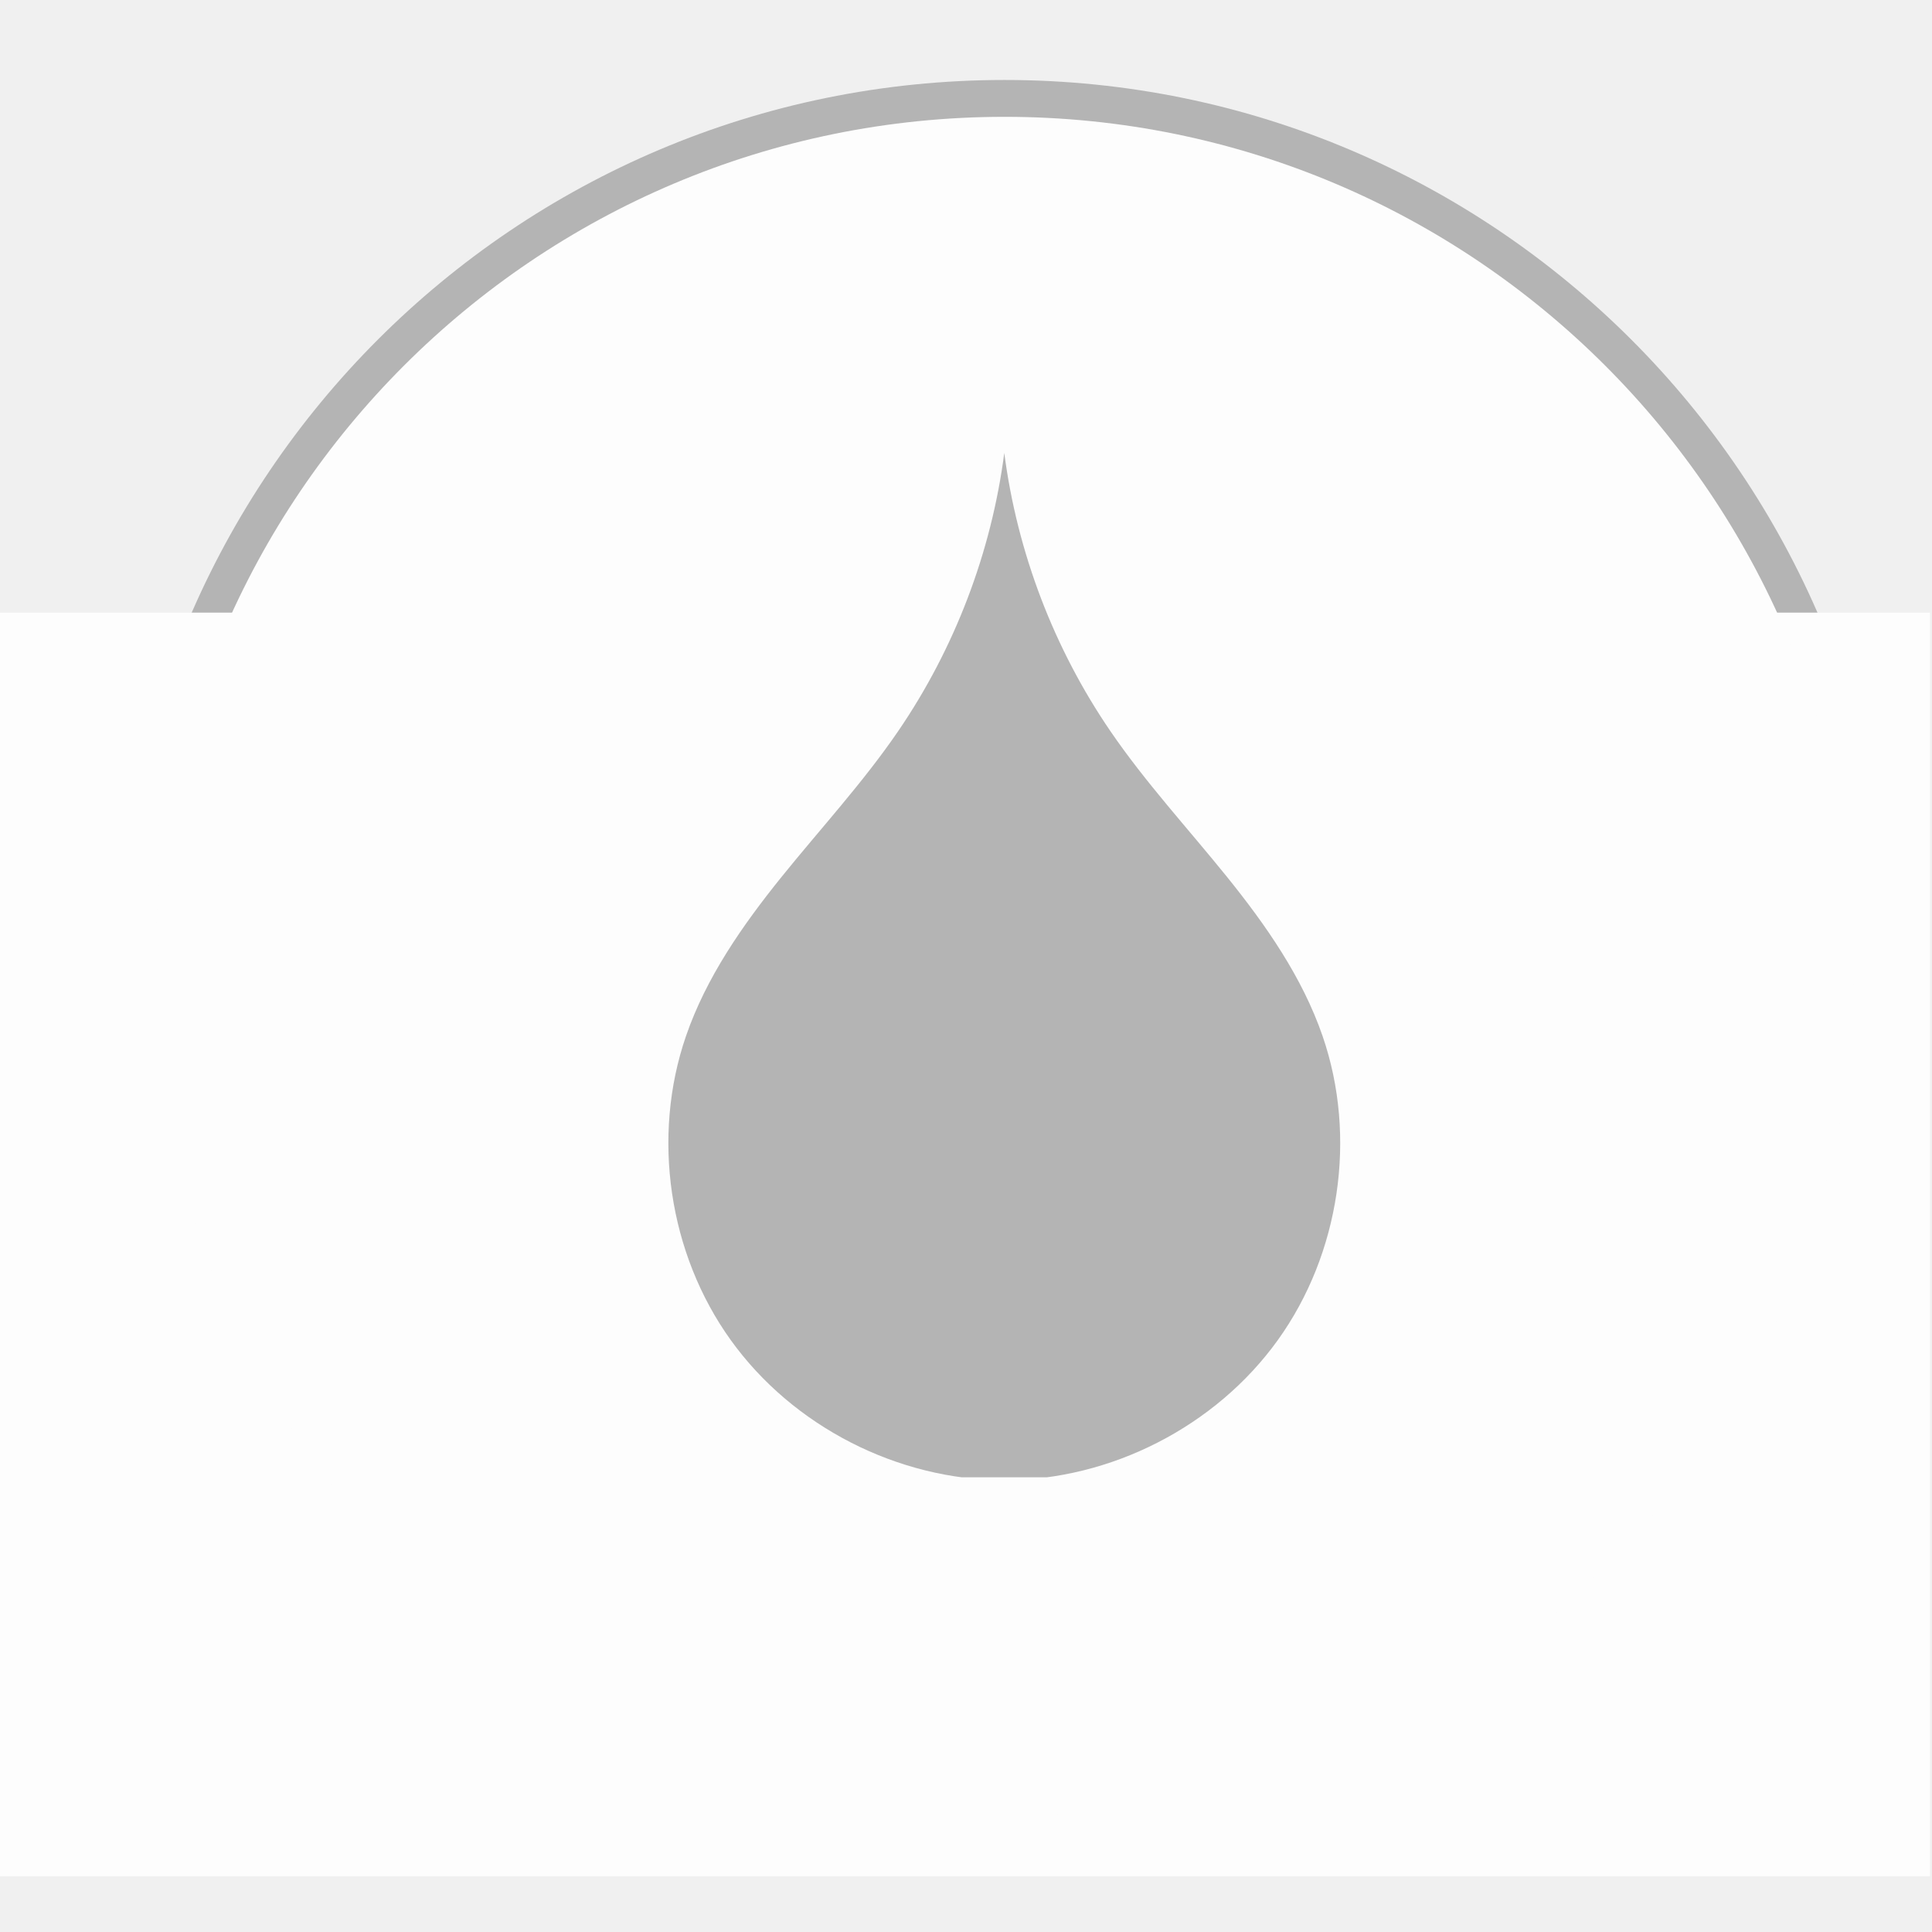
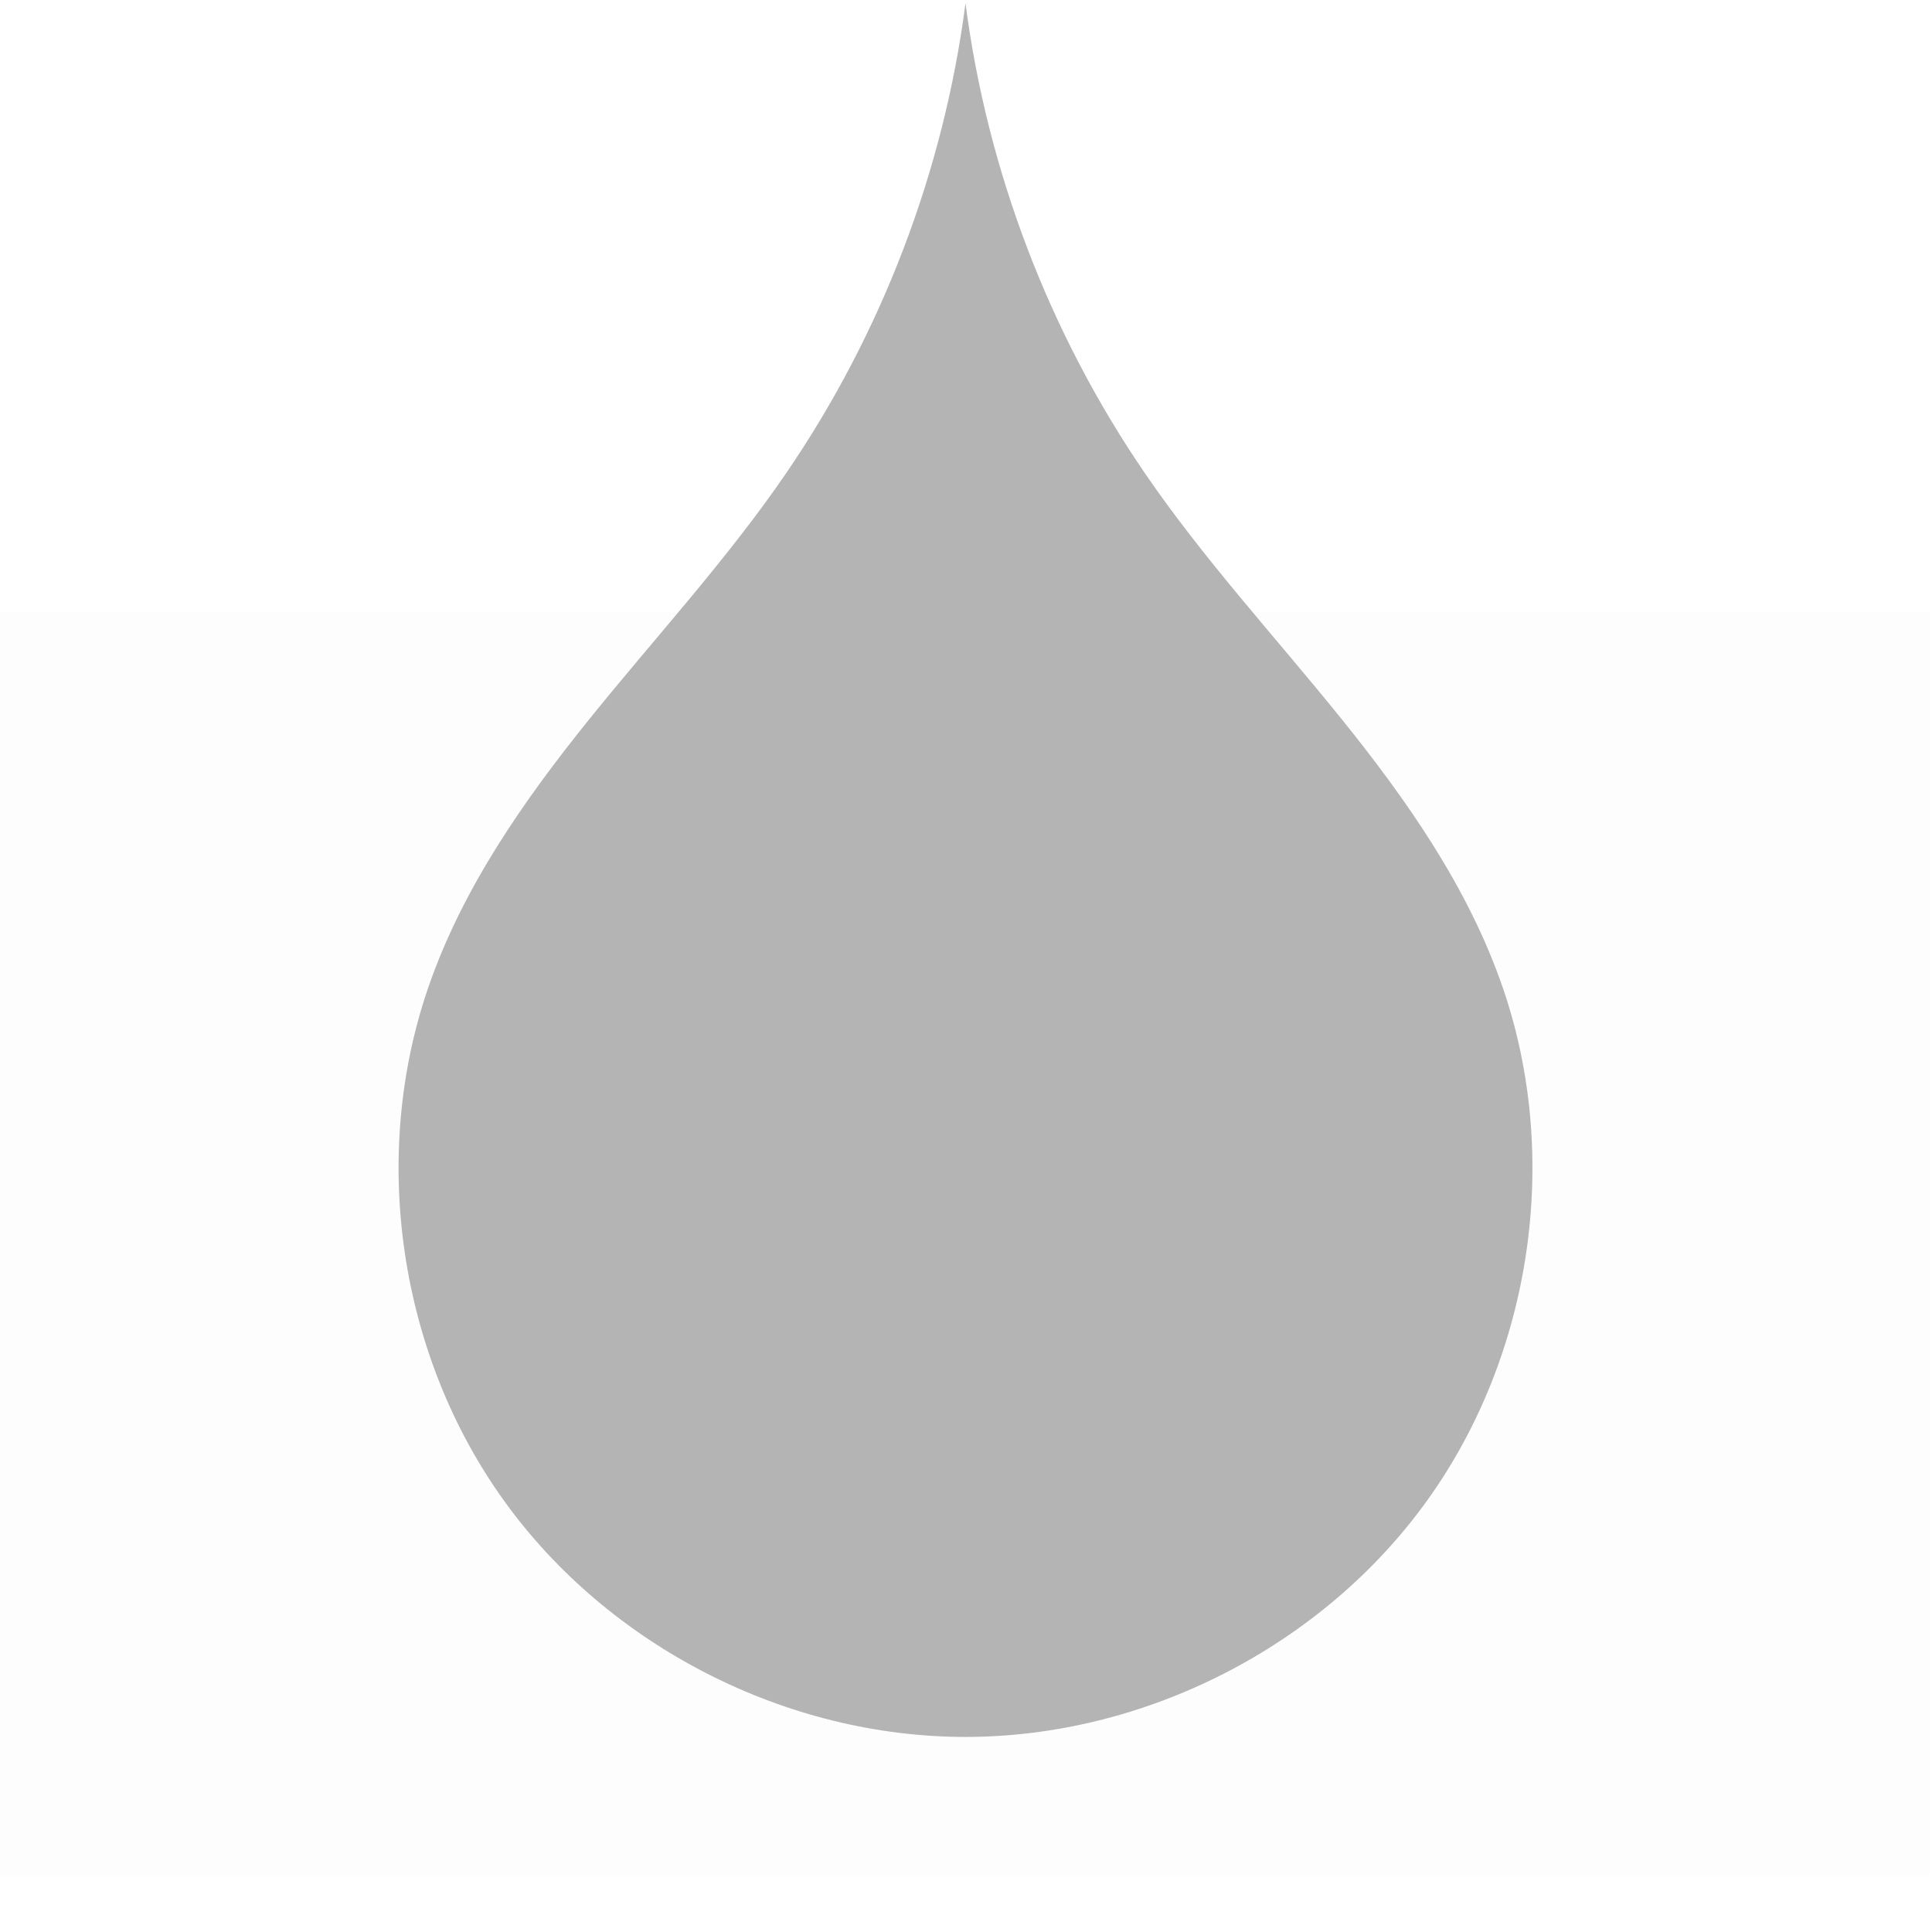
<svg xmlns="http://www.w3.org/2000/svg" width="500" zoomAndPan="magnify" viewBox="0 0 375 375" height="500" preserveAspectRatio="xMidYMid meet" version="1.0">
  <defs>
-     <clipPath id="17fa978b95">
-       <path d="M 22.973 15.523 L 367.008 15.523 L 367.008 359.559 L 22.973 359.559 Z M 22.973 15.523 " clip-rule="nonzero" />
-     </clipPath>
-     <clipPath id="9e406c769a">
-       <path d="M 194.988 15.523 C 99.988 15.523 22.973 92.539 22.973 187.539 C 22.973 282.543 99.988 359.559 194.988 359.559 C 289.992 359.559 367.008 282.543 367.008 187.539 C 367.008 92.539 289.992 15.523 194.988 15.523 Z M 194.988 15.523 " clip-rule="nonzero" />
-     </clipPath>
-     <clipPath id="b5c5c34ec0">
+     <clipPath id="b550ad0913">
      <path d="M 0 118.914 L 375 118.914 L 375 364.184 L 0 364.184 Z M 0 118.914 " clip-rule="nonzero" />
    </clipPath>
-     <clipPath id="2b28f90e0e">
-       <path d="M 30.121 22.676 L 359.855 22.676 L 359.855 352.406 L 30.121 352.406 Z M 30.121 22.676 " clip-rule="nonzero" />
-     </clipPath>
-     <clipPath id="45ee67c2f4">
-       <path d="M 194.988 22.676 C 103.938 22.676 30.121 96.488 30.121 187.539 C 30.121 278.594 103.938 352.406 194.988 352.406 C 286.043 352.406 359.855 278.594 359.855 187.539 C 359.855 96.488 286.043 22.676 194.988 22.676 Z M 194.988 22.676 " clip-rule="nonzero" />
-     </clipPath>
-     <clipPath id="d617f946b1">
-       <path d="M 129 87.555 L 261 87.555 L 261 286.738 L 129 286.738 Z M 129 87.555 " clip-rule="nonzero" />
+     <clipPath id="0190086aff">
+       <path d="M 77 0 L 298 0 L 298 337.5 L 77 337.5 Z M 77 0 " clip-rule="nonzero" />
    </clipPath>
  </defs>
-   <g clip-path="url(#17fa978b95)">
-     <g clip-path="url(#9e406c769a)">
-       <path fill="#b4b4b4" d="M 22.973 15.523 L 367.008 15.523 L 367.008 359.559 L 22.973 359.559 Z M 22.973 15.523 " fill-opacity="1" fill-rule="nonzero" />
-     </g>
-   </g>
-   <g clip-path="url(#b5c5c34ec0)">
+   <rect x="-37.5" width="450" fill="#ffffff" y="-37.5" height="450" fill-opacity="1" />
+   <rect x="-37.5" width="450" fill="#ffffff" y="-37.5" height="450" fill-opacity="1" />
+   <g clip-path="url(#b550ad0913)">
    <path fill="#fdfdfd" d="M 0 118.914 L 374.613 118.914 L 374.613 364.184 L 0 364.184 Z M 0 118.914 " fill-opacity="1" fill-rule="nonzero" />
  </g>
-   <g clip-path="url(#2b28f90e0e)">
-     <g clip-path="url(#45ee67c2f4)">
-       <path fill="#fdfdfd" d="M 30.121 22.676 L 359.855 22.676 L 359.855 352.406 L 30.121 352.406 Z M 30.121 22.676 " fill-opacity="1" fill-rule="nonzero" />
-     </g>
+   <g clip-path="url(#0190086aff)">
+     <path fill="#b4b4b4" d="M 187.402 0.633 C 183.176 33.176 171.16 64.676 152.645 91.766 C 141.137 108.598 127.25 123.641 114.449 139.512 C 101.648 155.383 89.758 172.406 83.121 191.684 C 71.781 224.637 77.457 262.934 97.793 291.238 C 118.125 319.543 152.555 337.137 187.402 337.137 C 222.254 337.137 256.684 319.543 277.016 291.238 C 297.352 262.934 303.027 224.637 291.684 191.684 C 285.047 172.406 273.16 155.383 260.359 139.512 C 247.559 123.641 233.672 108.598 222.164 91.766 C 203.648 64.676 191.633 33.176 187.402 0.633 Z M 187.402 0.633 " fill-opacity="1" fill-rule="nonzero" />
  </g>
-   <g clip-path="url(#d617f946b1)">
-     <path fill="#b4b4b4" d="M 194.93 87.918 C 192.426 107.199 185.309 125.863 174.336 141.914 C 167.52 151.887 159.289 160.801 151.703 170.203 C 144.121 179.609 137.074 189.695 133.145 201.117 C 126.422 220.645 129.785 243.336 141.836 260.105 C 153.883 276.875 174.281 287.301 194.93 287.301 C 215.582 287.301 235.98 276.875 248.027 260.105 C 260.078 243.336 263.441 220.645 256.719 201.117 C 252.789 189.695 245.742 179.609 238.16 170.203 C 230.574 160.801 222.344 151.887 215.527 141.914 C 204.555 125.863 197.438 107.199 194.93 87.918 Z M 194.93 87.918 " fill-opacity="1" fill-rule="nonzero" />
-   </g>
-   <path fill="#b4b4b4" d="M 173.855 161.422 C 172.16 162.703 170.543 164.082 169 165.543 C 170.574 164.113 172.191 162.738 173.855 161.422 Z M 169 165.543 C 160.309 173.434 153.082 182.938 147.82 193.438 C 142.141 204.773 138.734 217.566 140.188 230.164 C 141.527 241.809 147.109 252.918 155.652 260.949 L 165.969 247.281 C 160.977 241.816 157.035 235.387 154.434 228.457 C 150.047 216.785 149.539 203.691 153.012 191.711 C 155.891 181.777 161.496 172.656 169 165.543 Z M 168.613 249.645 L 158.34 263.387 C 160.605 266.105 163.133 268.605 165.879 270.84 C 167.949 272.523 170.141 274.055 172.434 275.418 L 184.098 260.758 C 179.262 258.062 174.691 254.887 170.48 251.289 C 169.852 250.75 169.227 250.203 168.613 249.645 Z M 168.613 249.645 " fill-opacity="1" fill-rule="nonzero" />
+   <path fill="#b4b4b4" d="M 151.836 124.688 C 148.977 126.852 146.242 129.176 143.641 131.641 C 146.293 129.234 149.027 126.91 151.836 124.688 Z M 143.641 131.641 C 128.969 144.961 116.773 161.004 107.895 178.723 C 98.309 197.859 92.559 219.445 95.012 240.707 C 97.277 260.363 106.695 279.113 121.109 292.664 L 138.523 269.594 C 130.098 260.371 123.449 249.523 119.055 237.828 C 111.648 218.125 110.797 196.027 116.652 175.812 C 121.512 159.043 130.973 143.648 143.641 131.641 Z M 142.984 273.586 L 125.652 296.777 C 129.469 301.367 133.738 305.59 138.371 309.359 C 141.863 312.199 145.562 314.781 149.43 317.082 L 169.121 292.34 C 160.957 287.793 153.246 282.434 146.137 276.359 C 145.074 275.453 144.023 274.527 142.984 273.586 Z M 142.984 273.586 " fill-opacity="1" fill-rule="nonzero" />
</svg>
